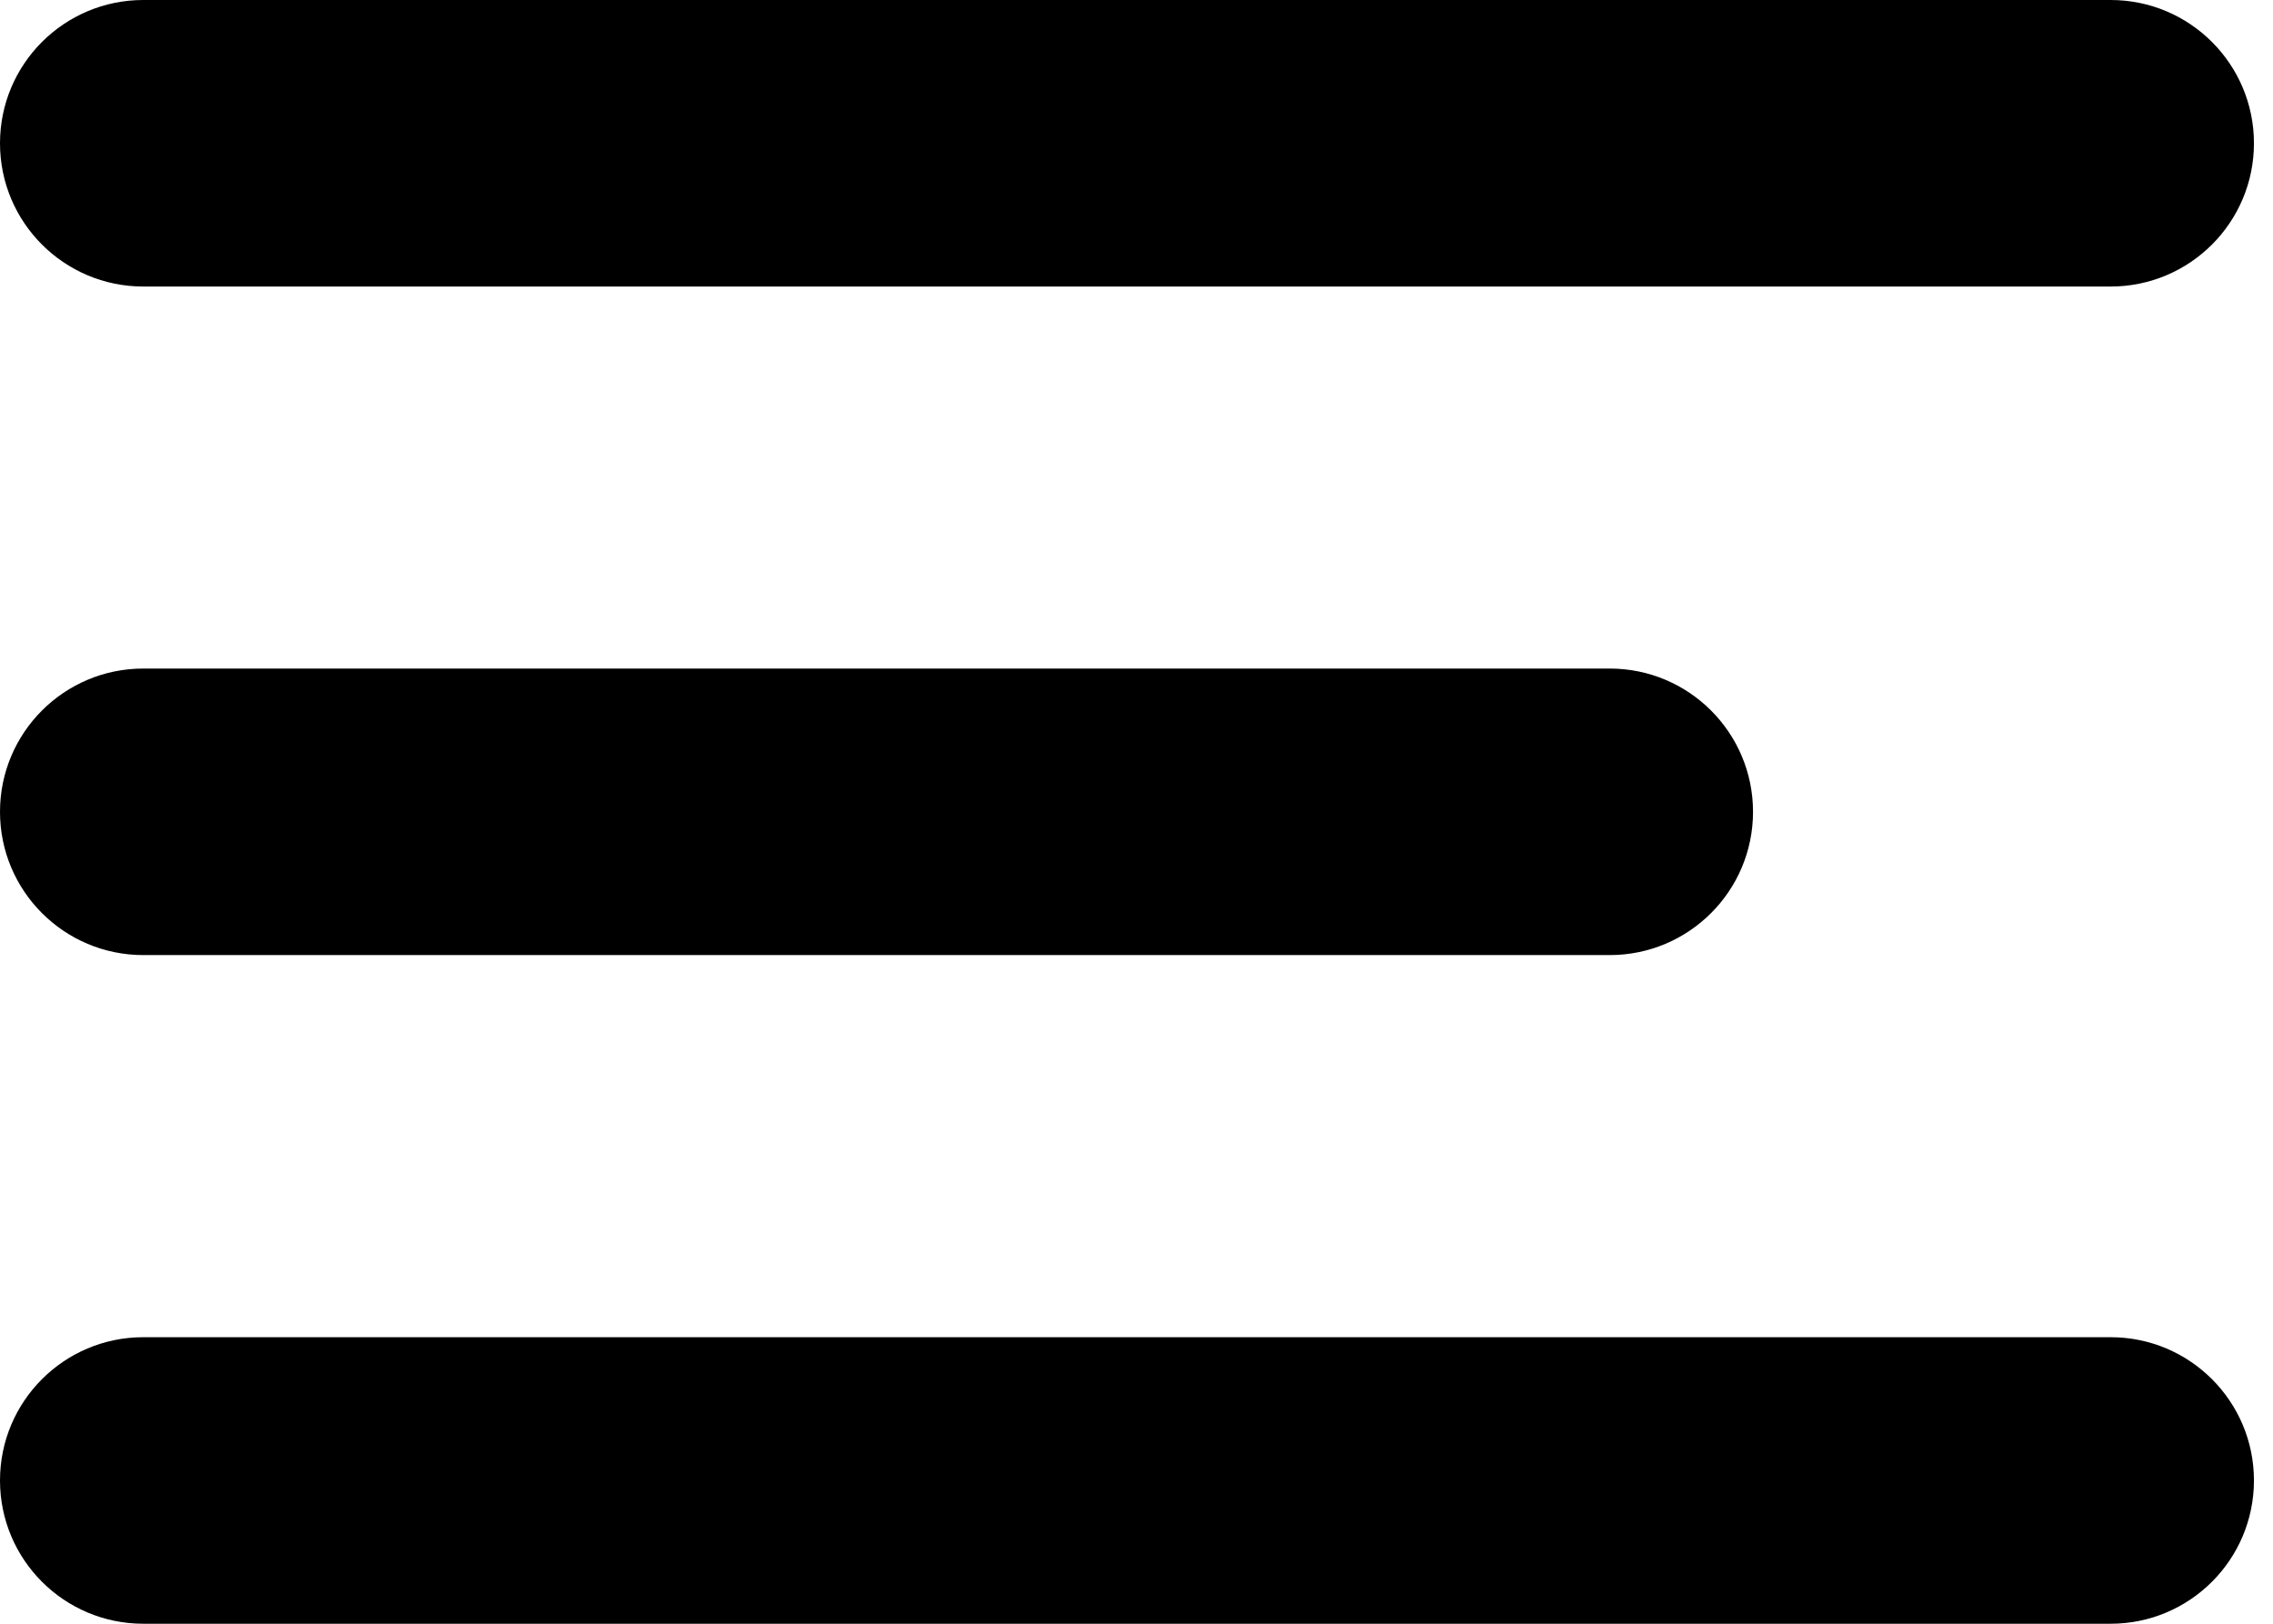
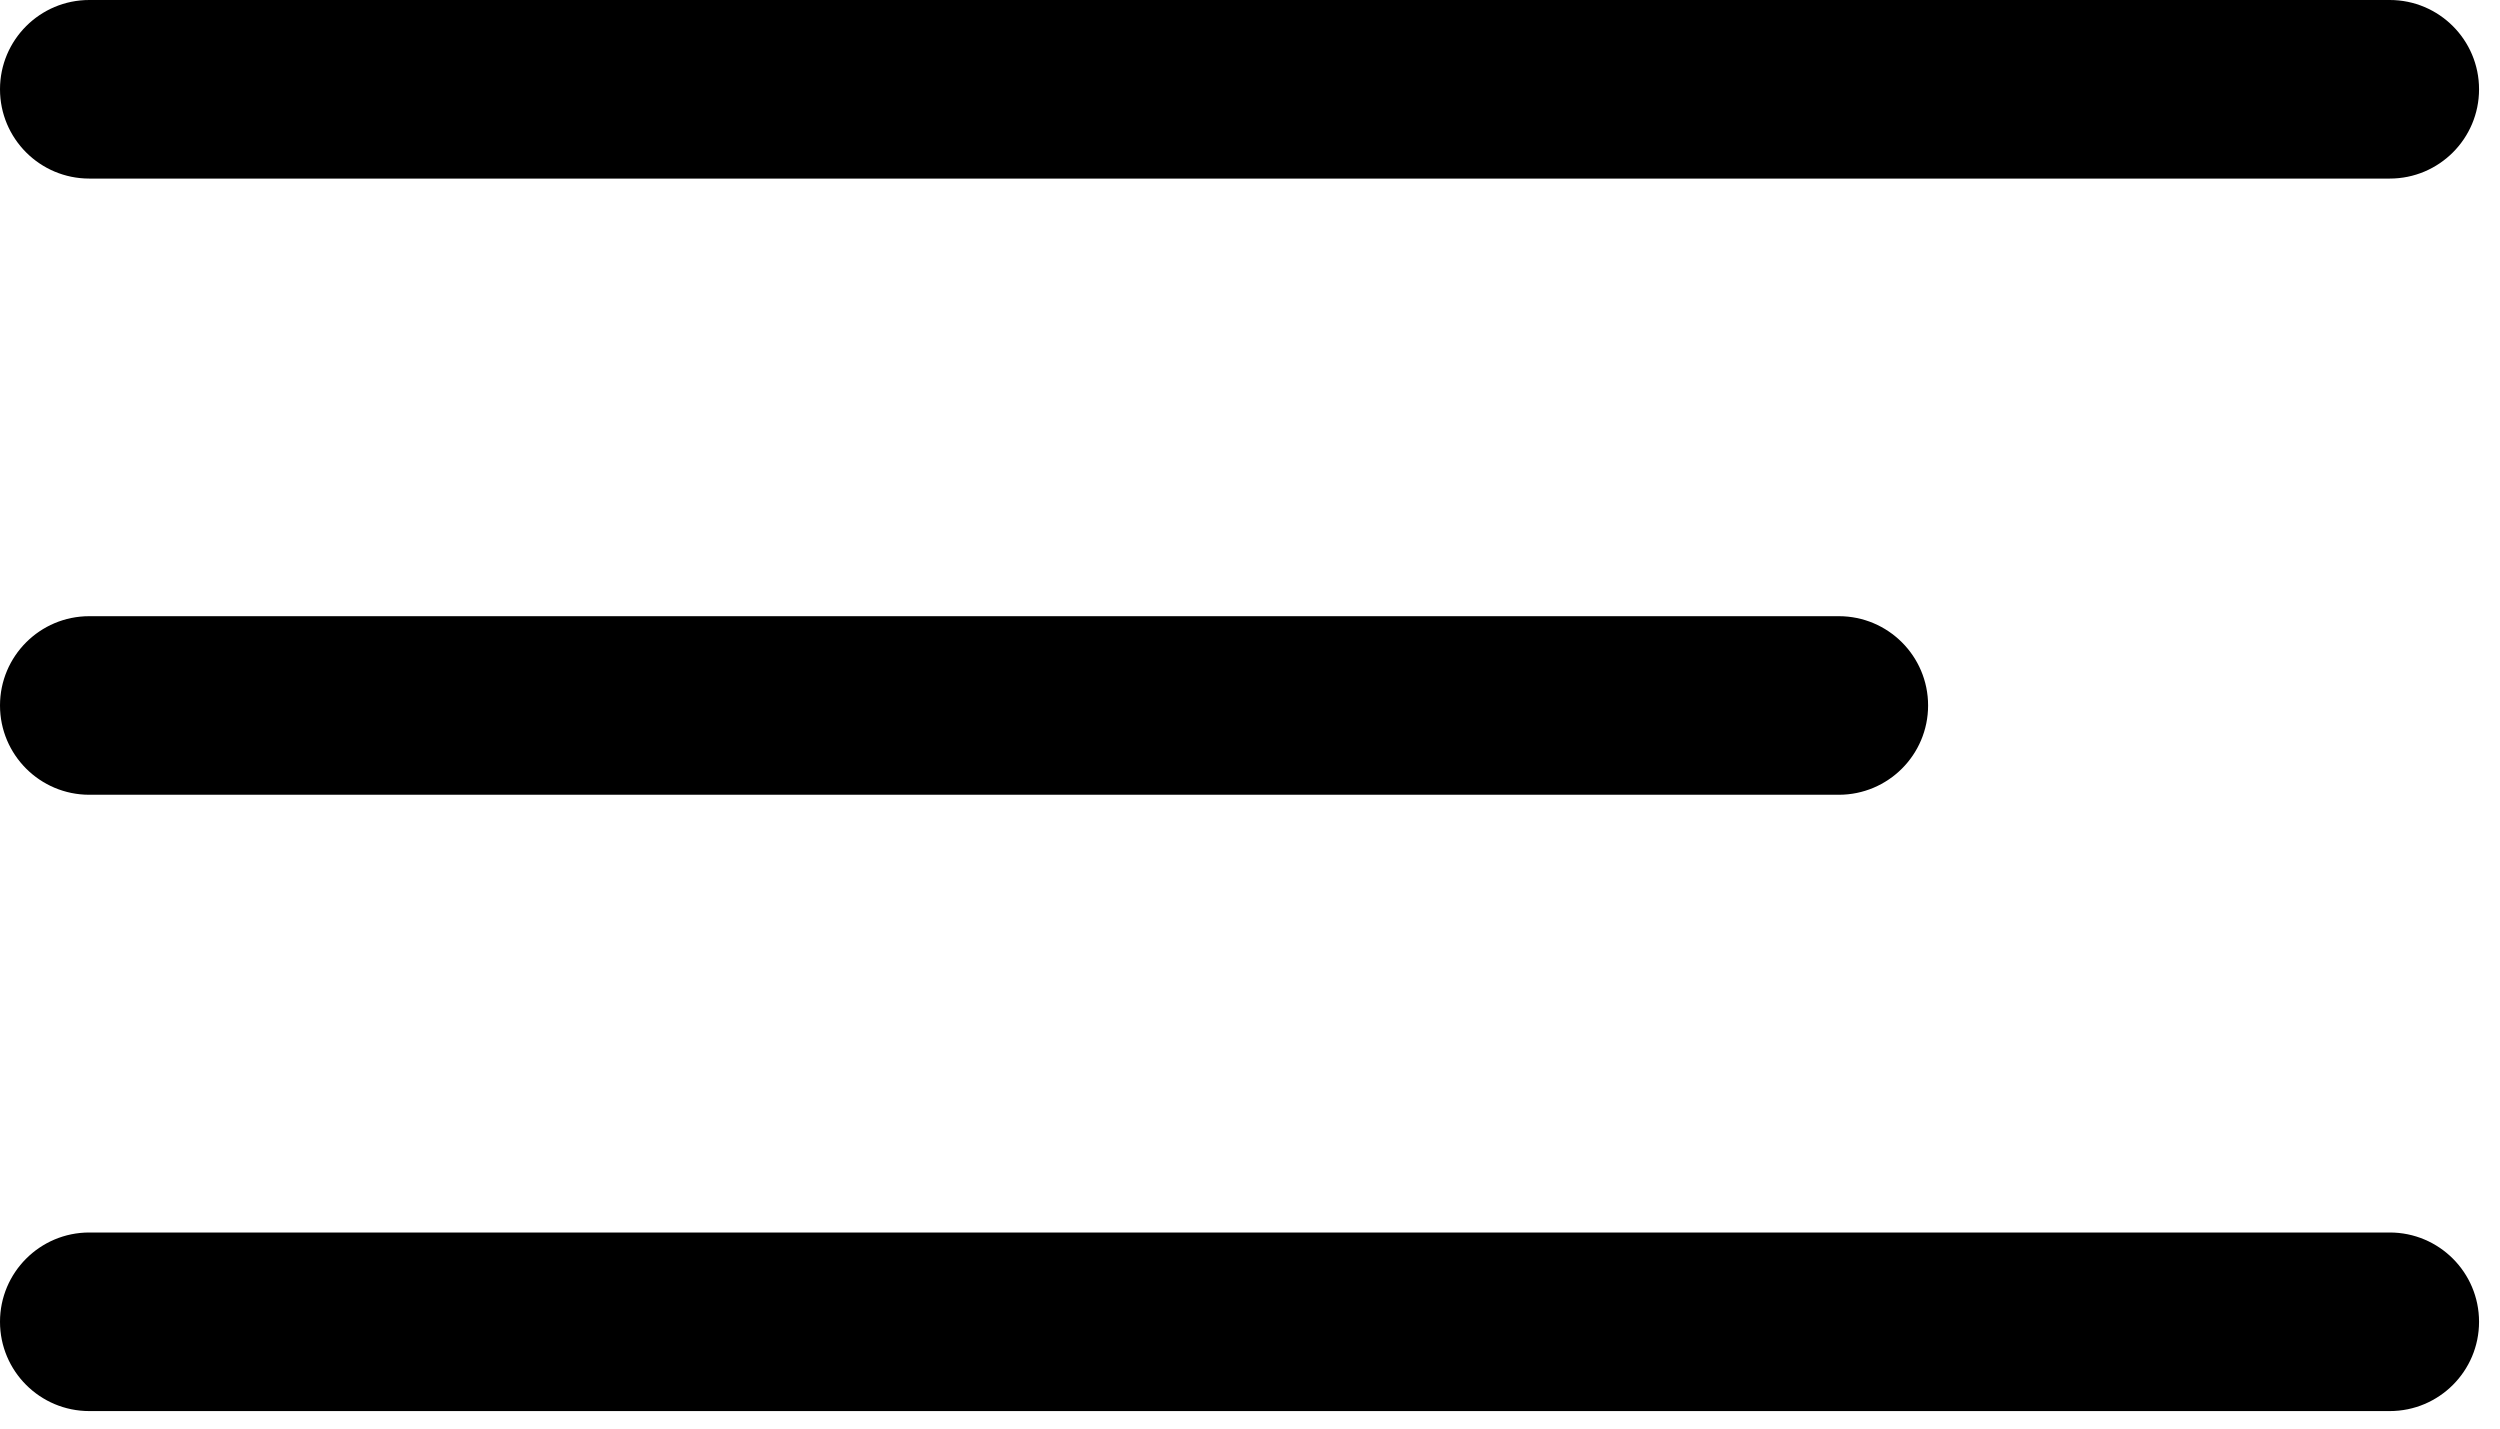
- <svg xmlns="http://www.w3.org/2000/svg" width="21px" height="15px" viewBox="0 0 21 15" version="1.1">
-   <g id="Symbols" stroke="none" stroke-width="1" fill="none" fill-rule="evenodd">
-     <g id="Icon-Menu" fill="#000000" fill-rule="nonzero">
-       <g id="Menu">
-         <rect id="Rectangle" x="0" y="0" width="20.824" height="2.647" rx="1.324" />
-         <rect id="Rectangle-Copy-2" x="0" y="6.176" width="16.196" height="2.647" rx="1.324" />
-         <rect id="Rectangle-Copy-3" x="0" y="12.353" width="20.824" height="2.647" rx="1.324" />
-       </g>
+ <svg xmlns="http://www.w3.org/2000/svg" width="21px" height="12px" viewBox="0 0 21 12" version="1.1">
+   <g id="Page-1" stroke="none" stroke-width="1" fill="none" fill-rule="evenodd">
+     <g id="Menu" fill="#000000" fill-rule="nonzero">
+       <rect id="Rectangle" x="0" y="0" width="20.824" height="1.5" rx="0.75" />
+       <rect id="Rectangle-Copy-2" x="0" y="5.176" width="16.196" height="1.5" rx="0.75" />
+       <rect id="Rectangle-Copy-3" x="0" y="10.353" width="20.824" height="1.5" rx="0.75" />
    </g>
  </g>
</svg>
